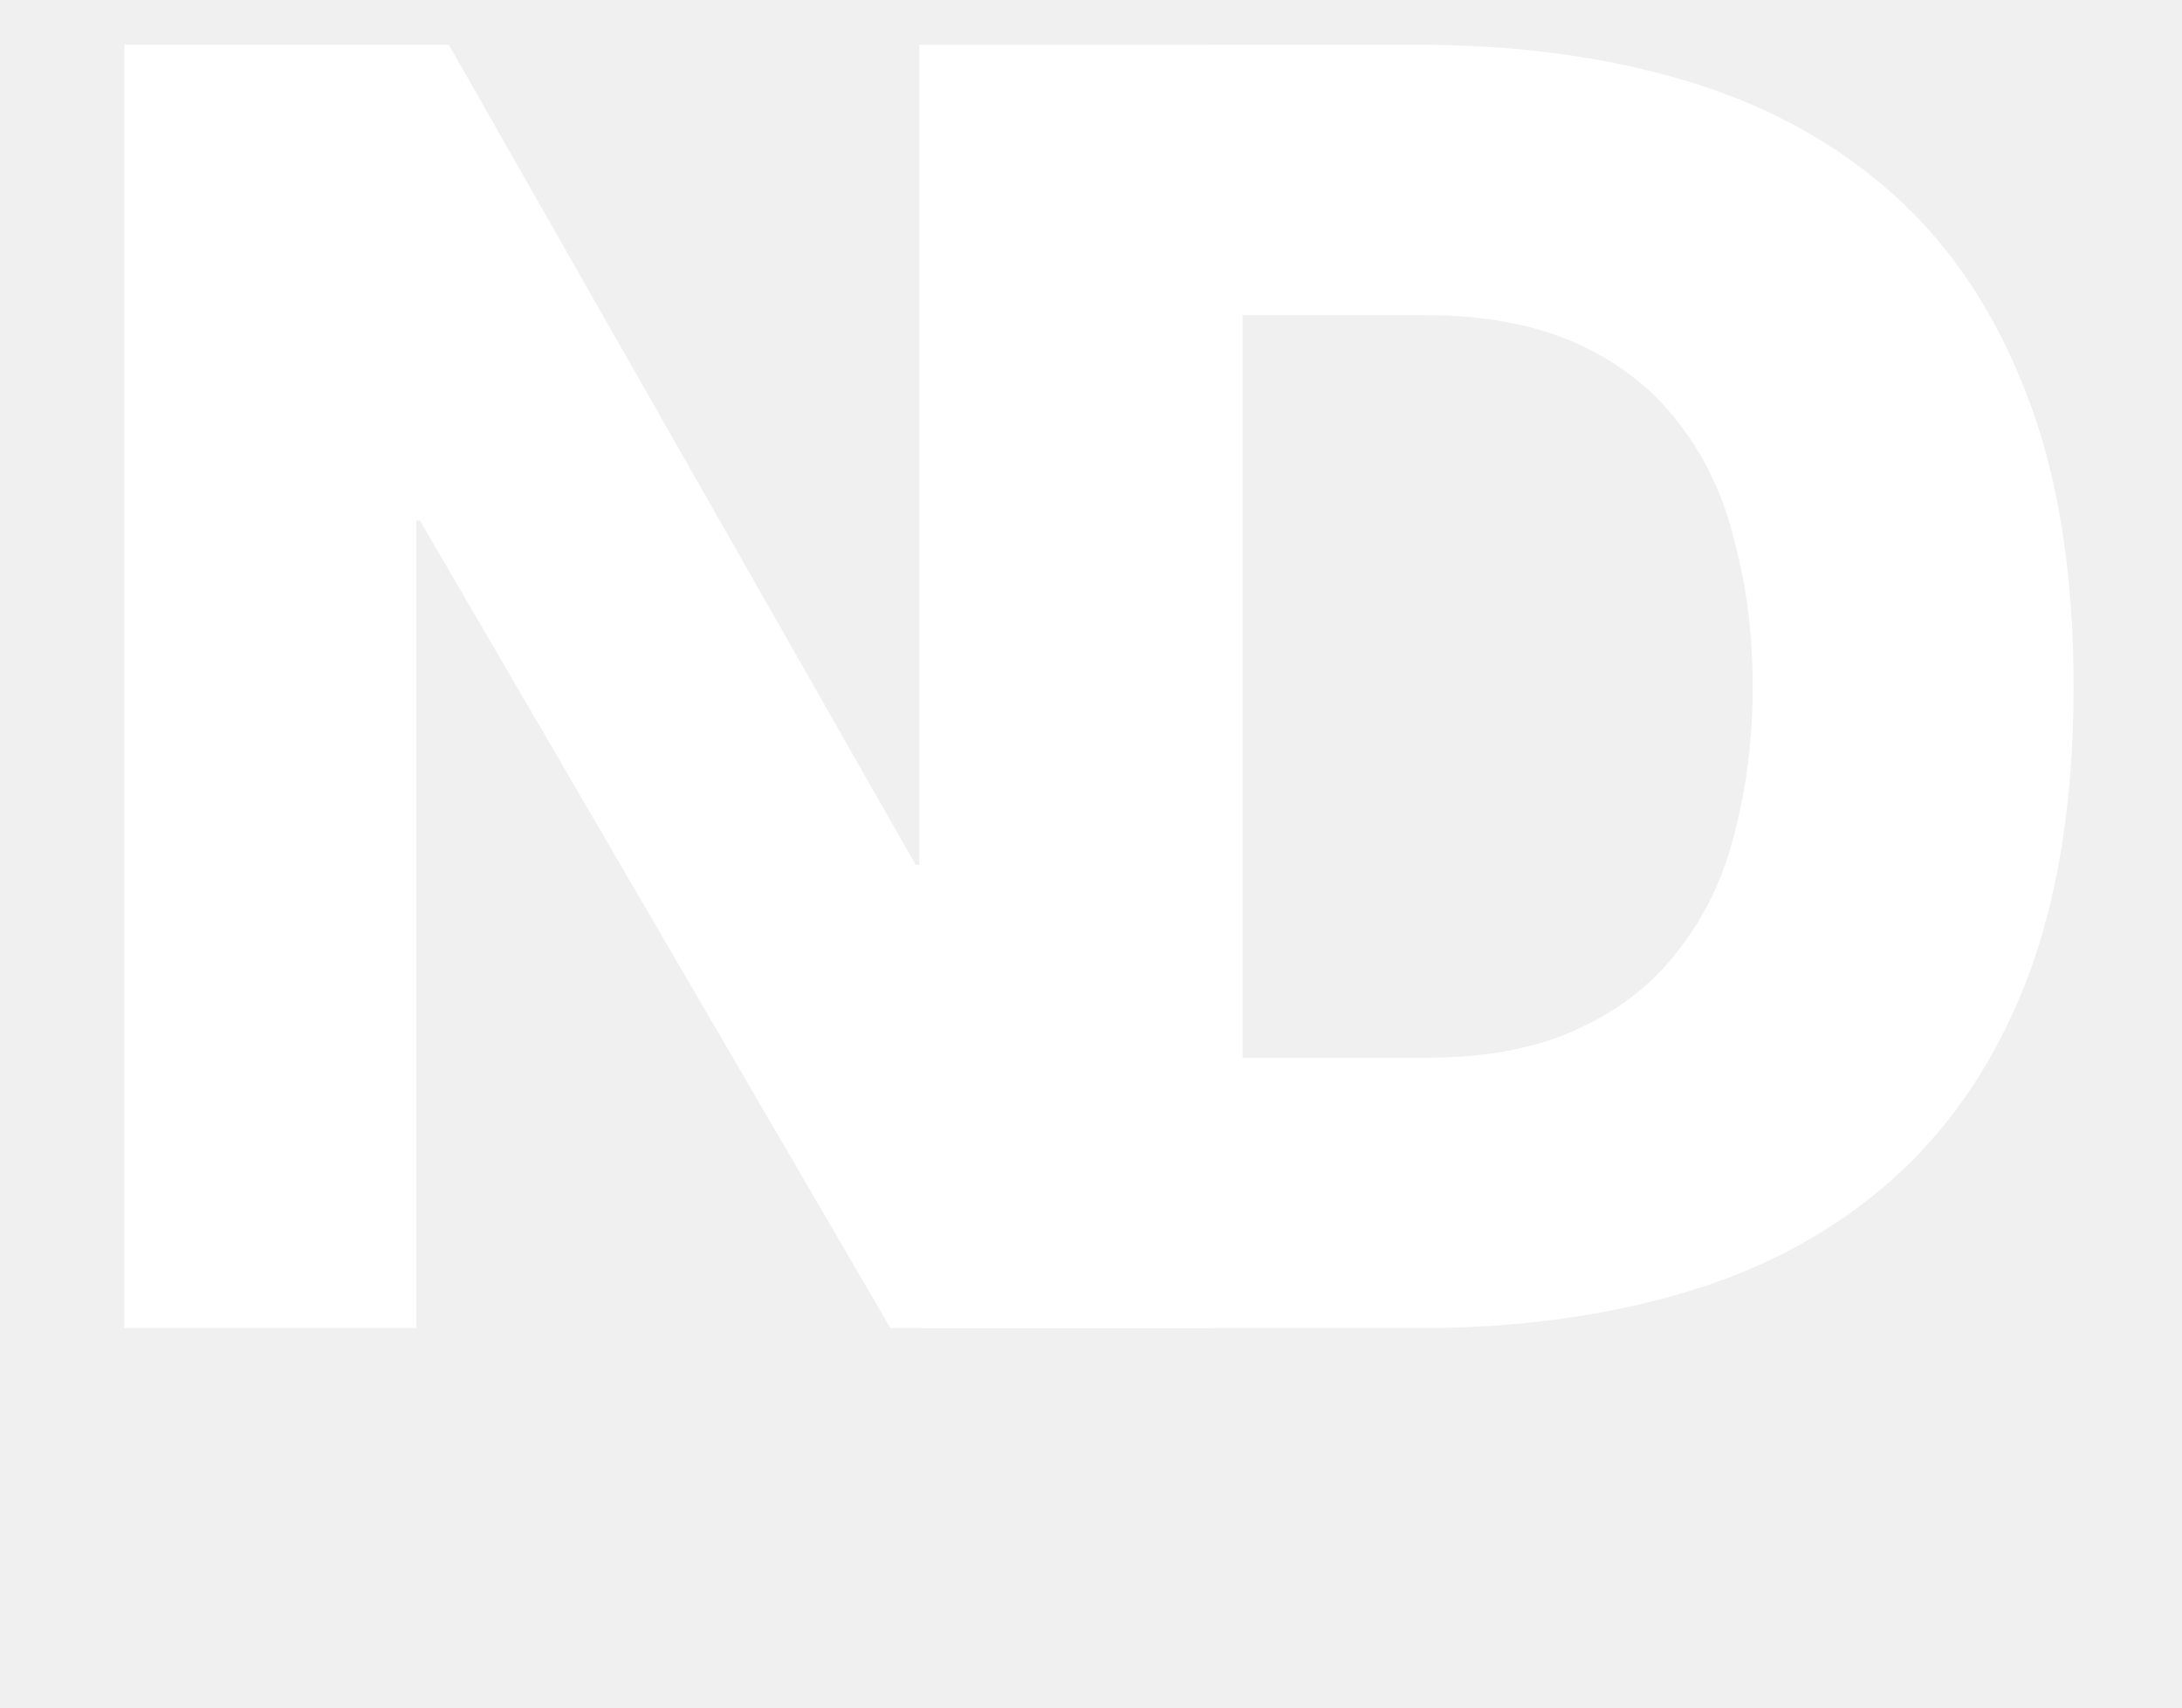
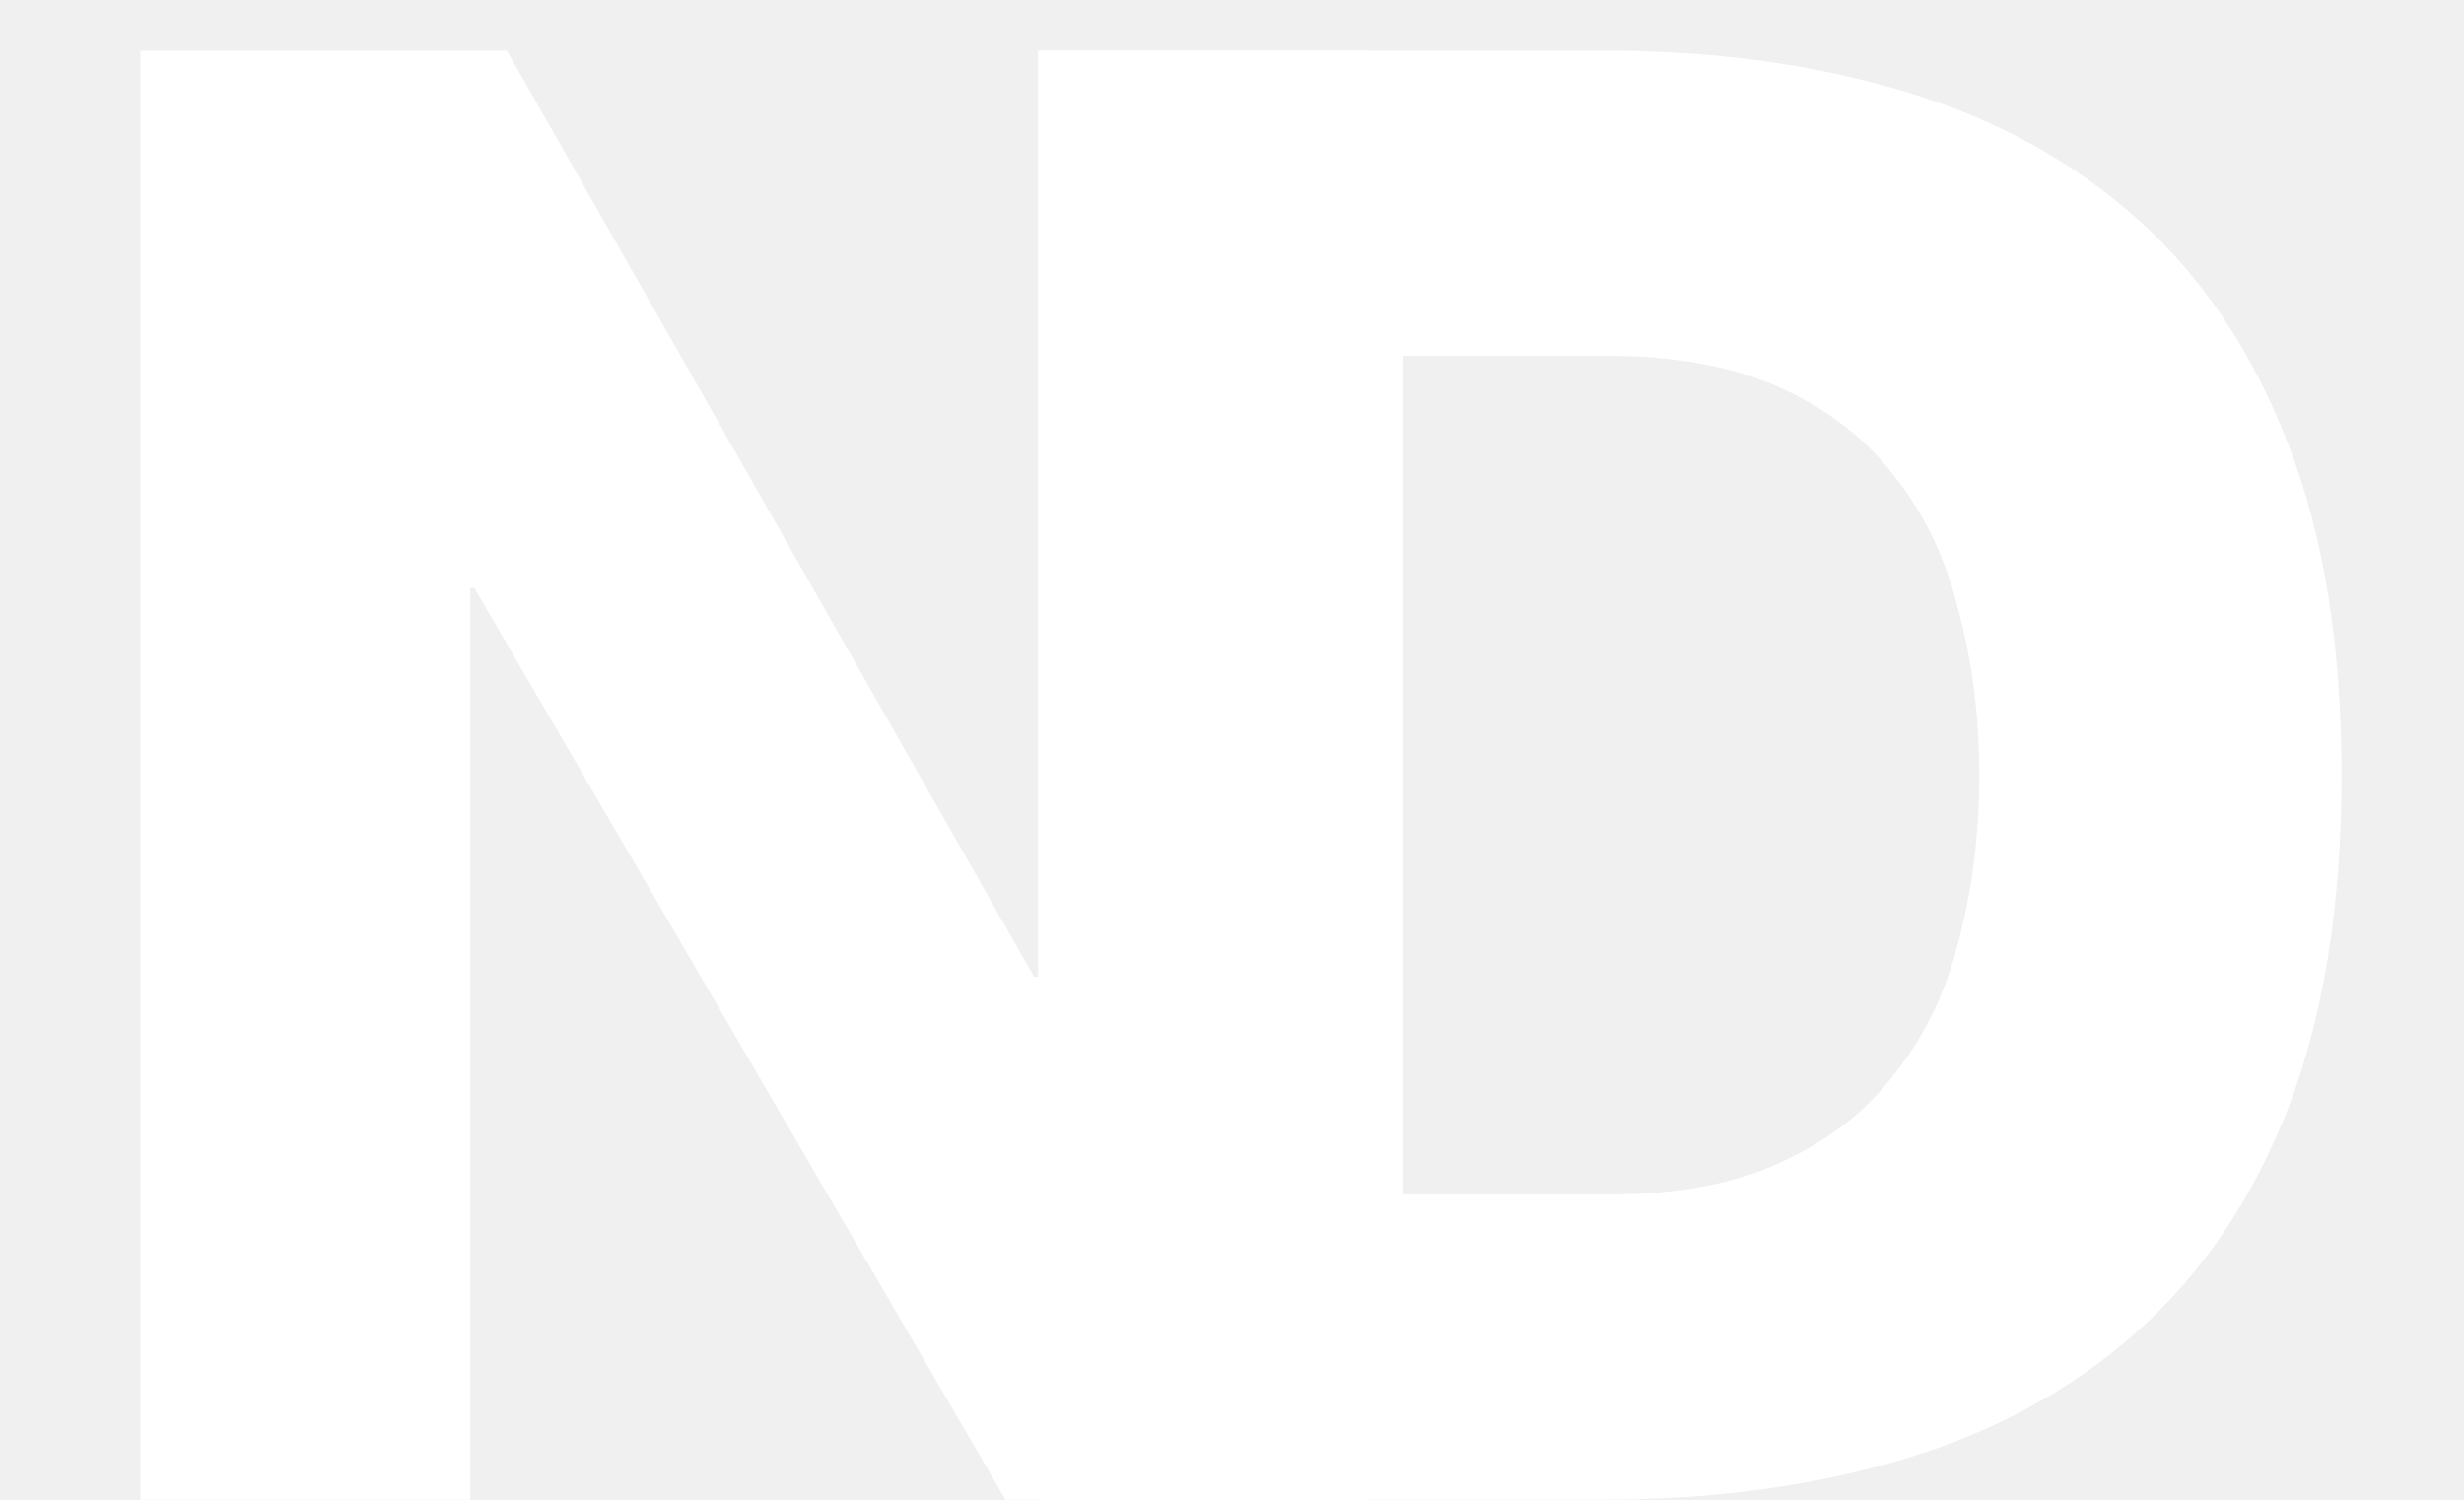
- <svg xmlns="http://www.w3.org/2000/svg" width="46" height="36" viewBox="0 0 46 36" fill="none">
+ <svg xmlns="http://www.w3.org/2000/svg" width="46" height="28" viewBox="0 0 46 28" fill="none">
  <path d="M2.622 0.944H9.462L19.304 18.234H19.38V0.944H25.536V28H18.772L8.854 10.976H8.778V28H2.622V0.944Z" fill="white" />
  <path d="M19.432 0.944H29.92C31.972 0.944 33.847 1.197 35.544 1.704C37.241 2.211 38.698 3.009 39.914 4.098C41.13 5.187 42.067 6.593 42.726 8.316C43.385 10.013 43.714 12.065 43.714 14.472C43.714 16.879 43.385 18.943 42.726 20.666C42.067 22.363 41.13 23.757 39.914 24.846C38.698 25.935 37.241 26.733 35.544 27.24C33.847 27.747 31.972 28 29.92 28H19.432V0.944ZM26.196 22.3H30.072C31.339 22.3 32.403 22.097 33.264 21.692C34.151 21.287 34.86 20.729 35.392 20.02C35.949 19.311 36.342 18.487 36.57 17.55C36.823 16.587 36.95 15.561 36.95 14.472C36.95 13.383 36.823 12.369 36.57 11.432C36.342 10.469 35.949 9.633 35.392 8.924C34.86 8.215 34.151 7.657 33.264 7.252C32.377 6.847 31.301 6.644 30.034 6.644H26.196V22.3Z" fill="white" />
</svg>
